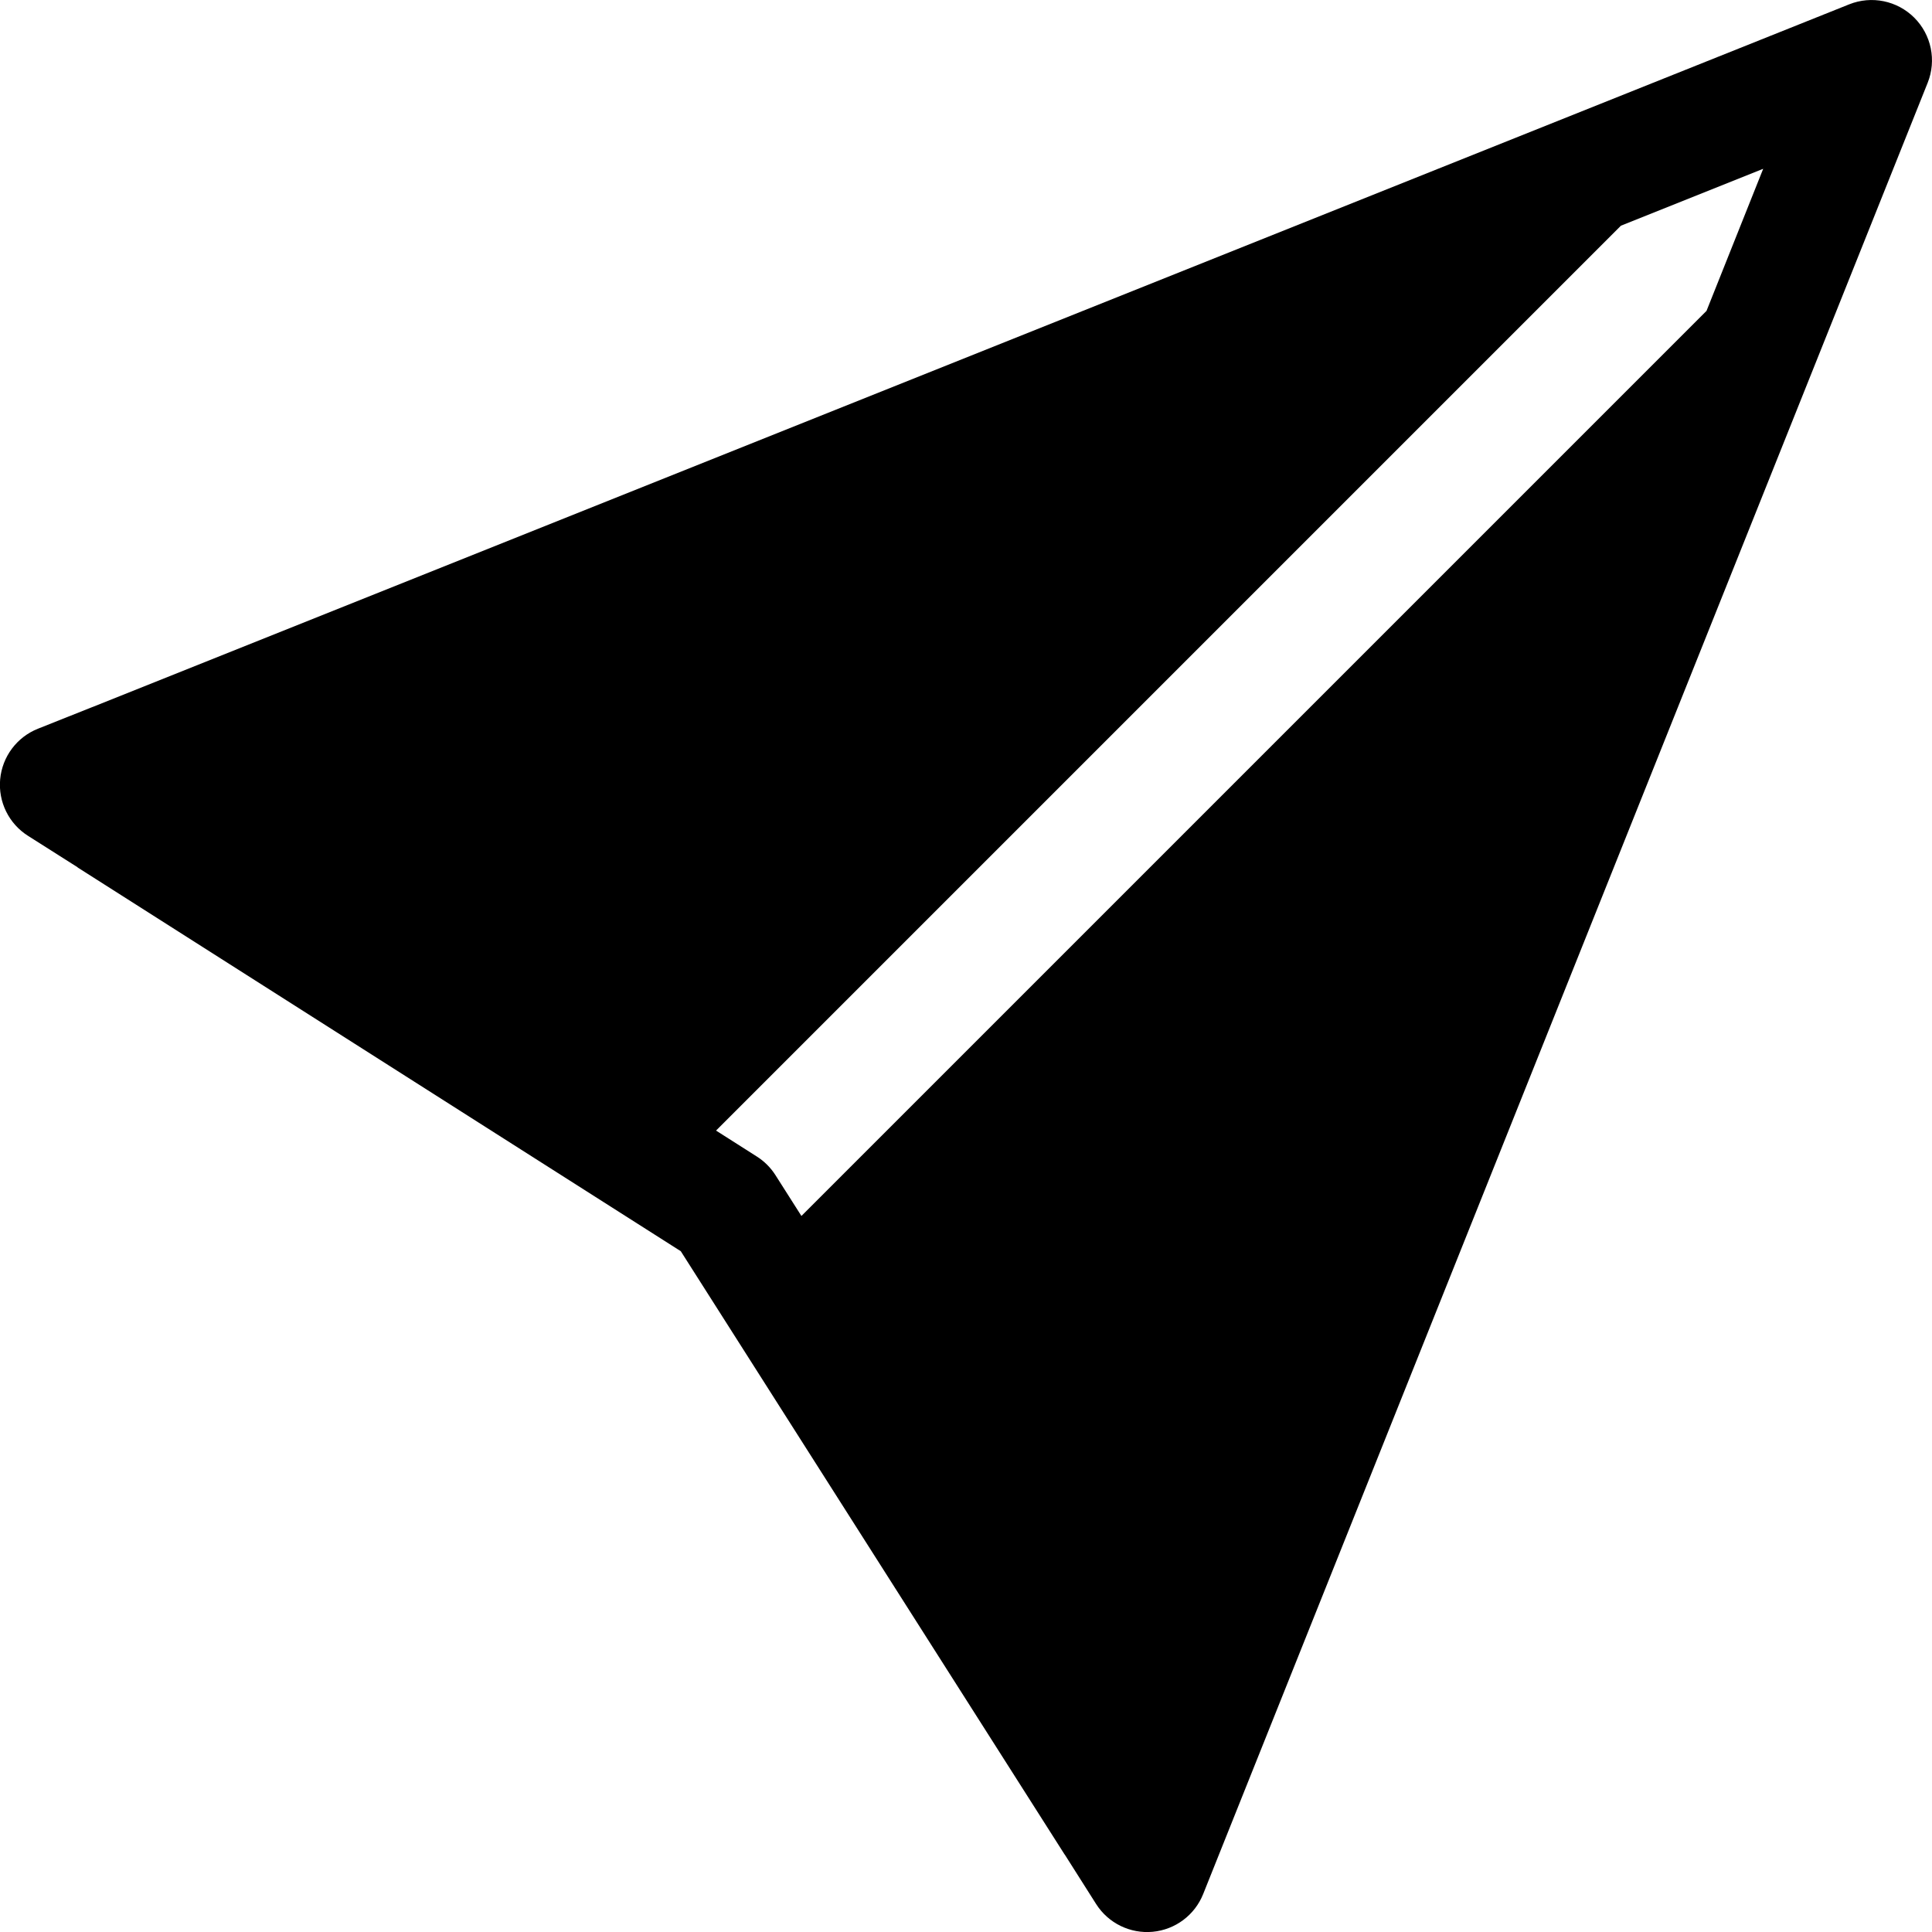
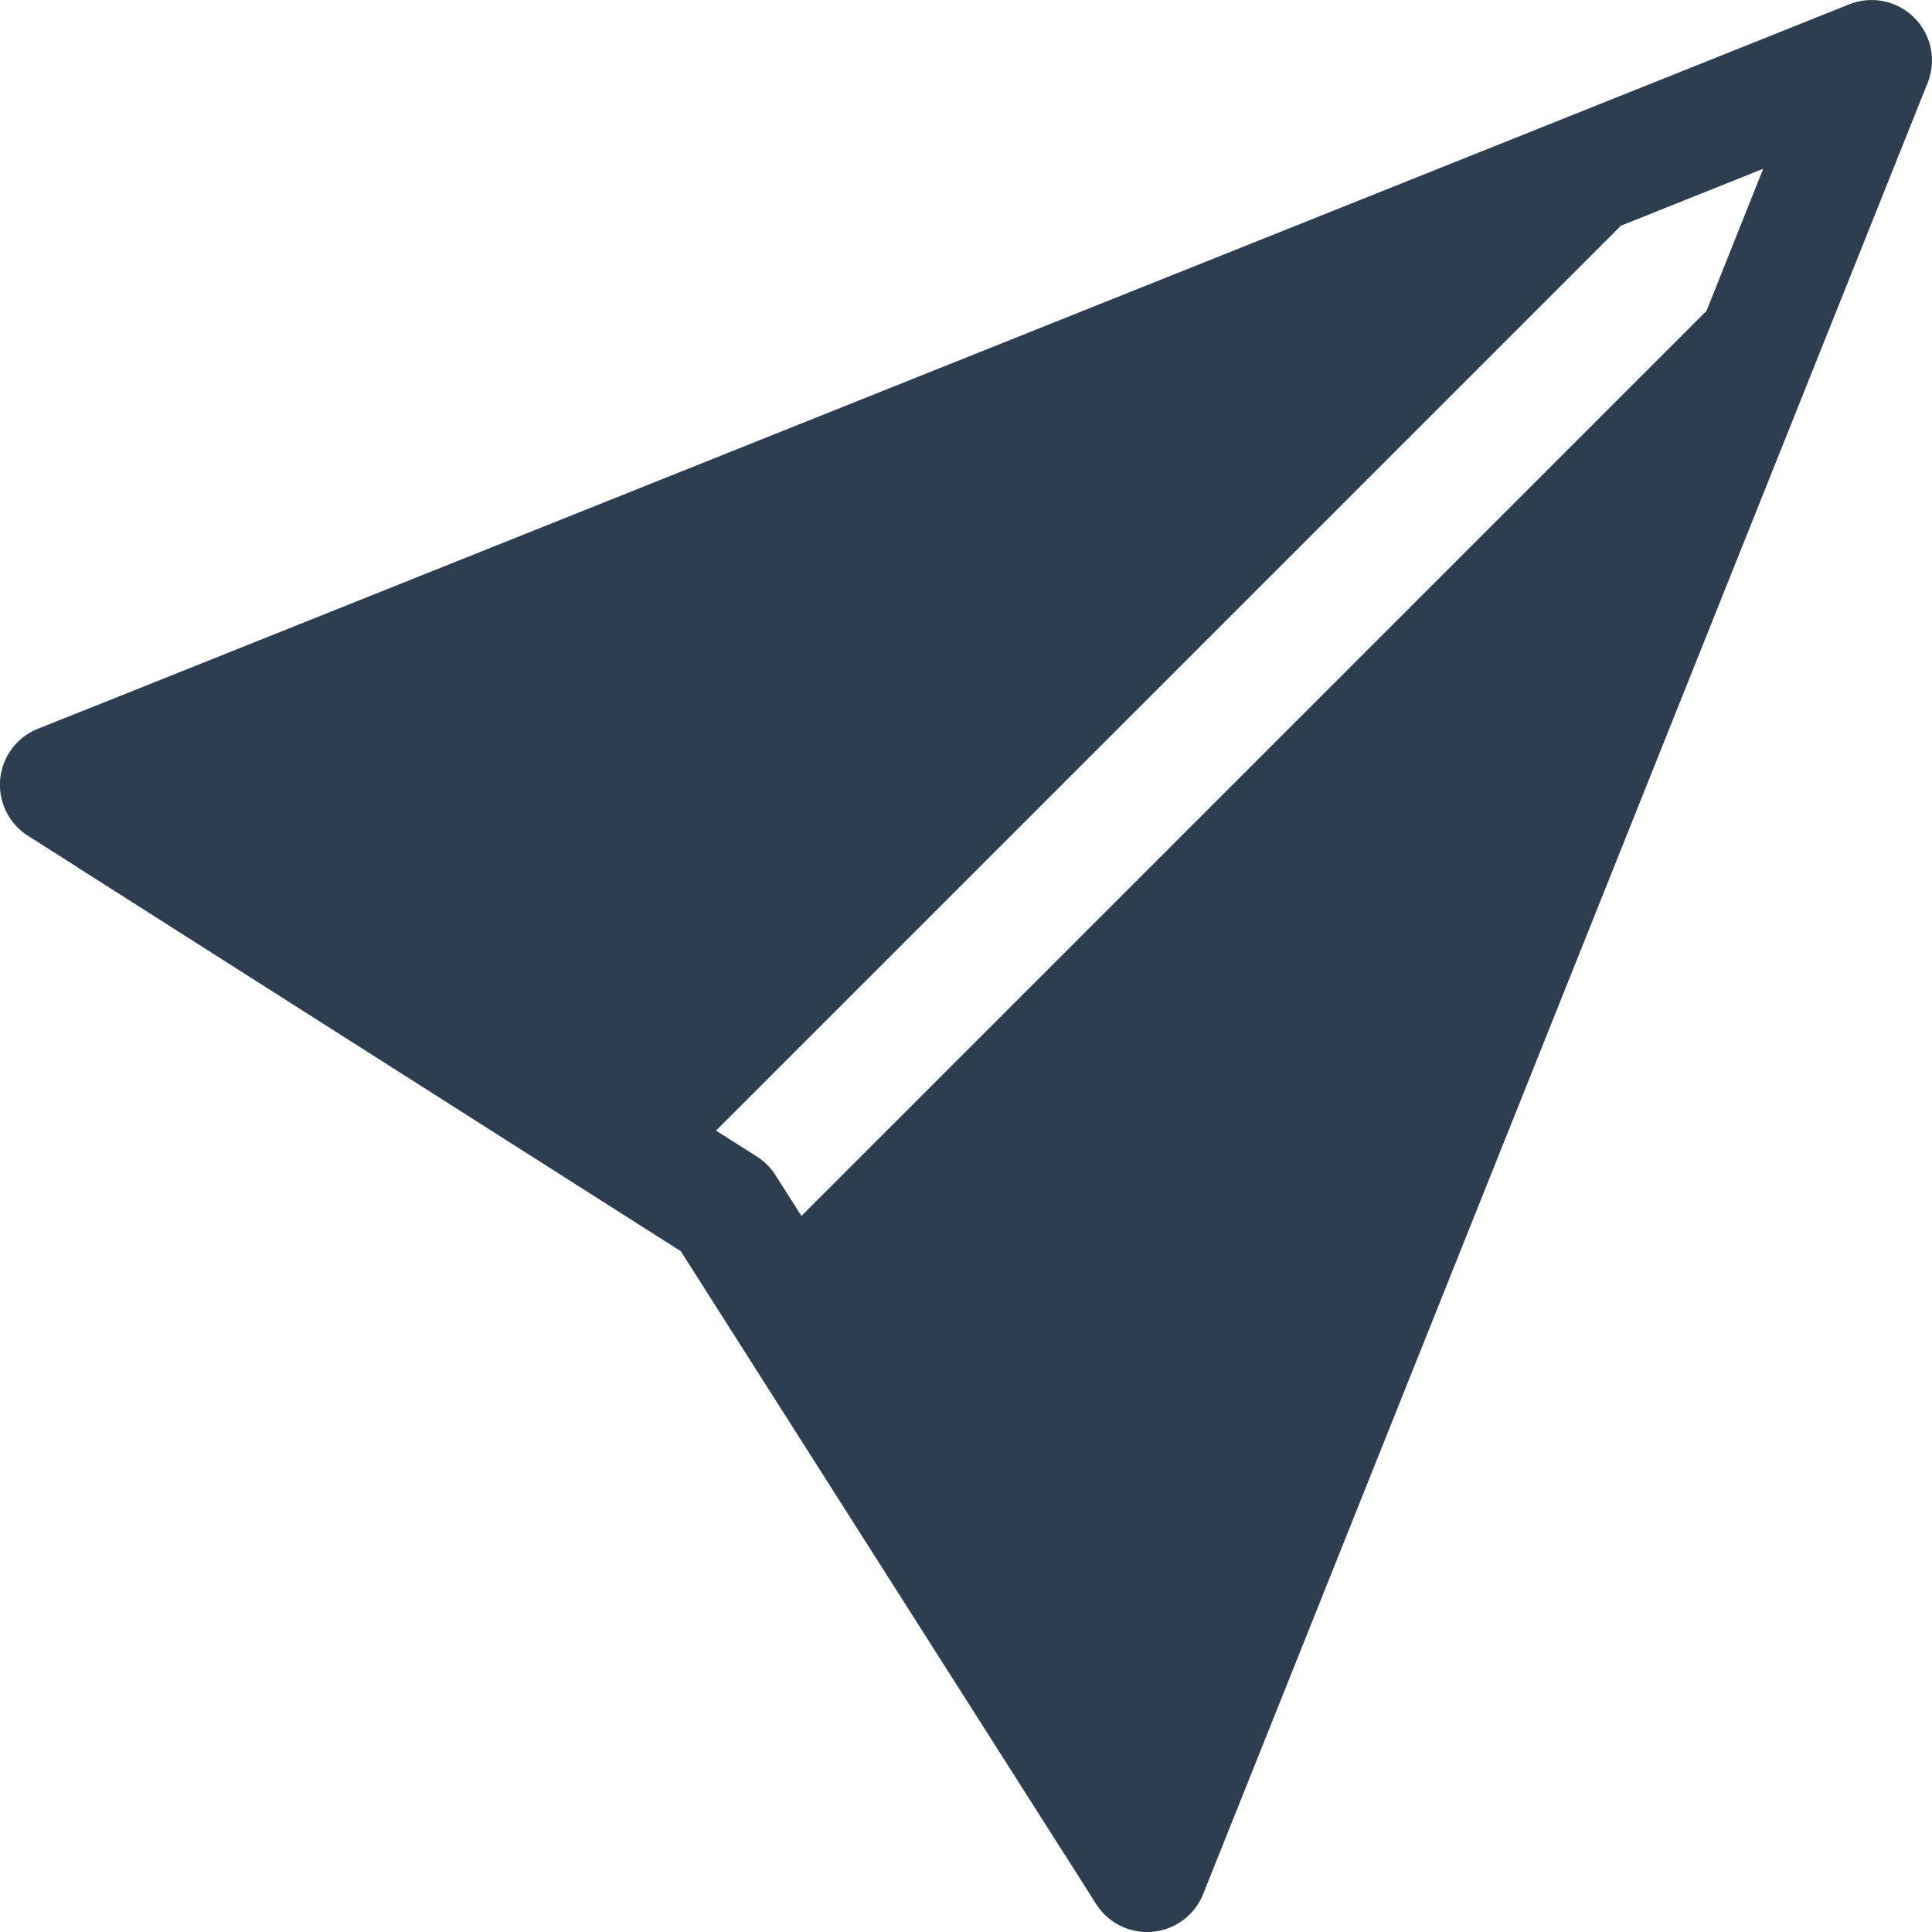
- <svg xmlns="http://www.w3.org/2000/svg" width="16" height="16" fill="currentColor" class="bi bi-send-fill" viewBox="0 0 16 16">
+ <svg xmlns="http://www.w3.org/2000/svg" width="16" height="16" fill="#2c3e50" class="bi bi-send-fill" viewBox="0 0 16 16">
  <path d="M15.964.686a.5.5 0 0 0-.65-.65L.767 5.855H.766l-.452.18a.5.5 0 0 0-.082.887l.41.26.001.002 4.995 3.178 3.178 4.995.002.002.26.41a.5.5 0 0 0 .886-.083l6-15Zm-1.833 1.89L6.637 10.07l-.215-.338a.5.5 0 0 0-.154-.154l-.338-.215 7.494-7.494 1.178-.471-.47 1.178Z" />
</svg>
